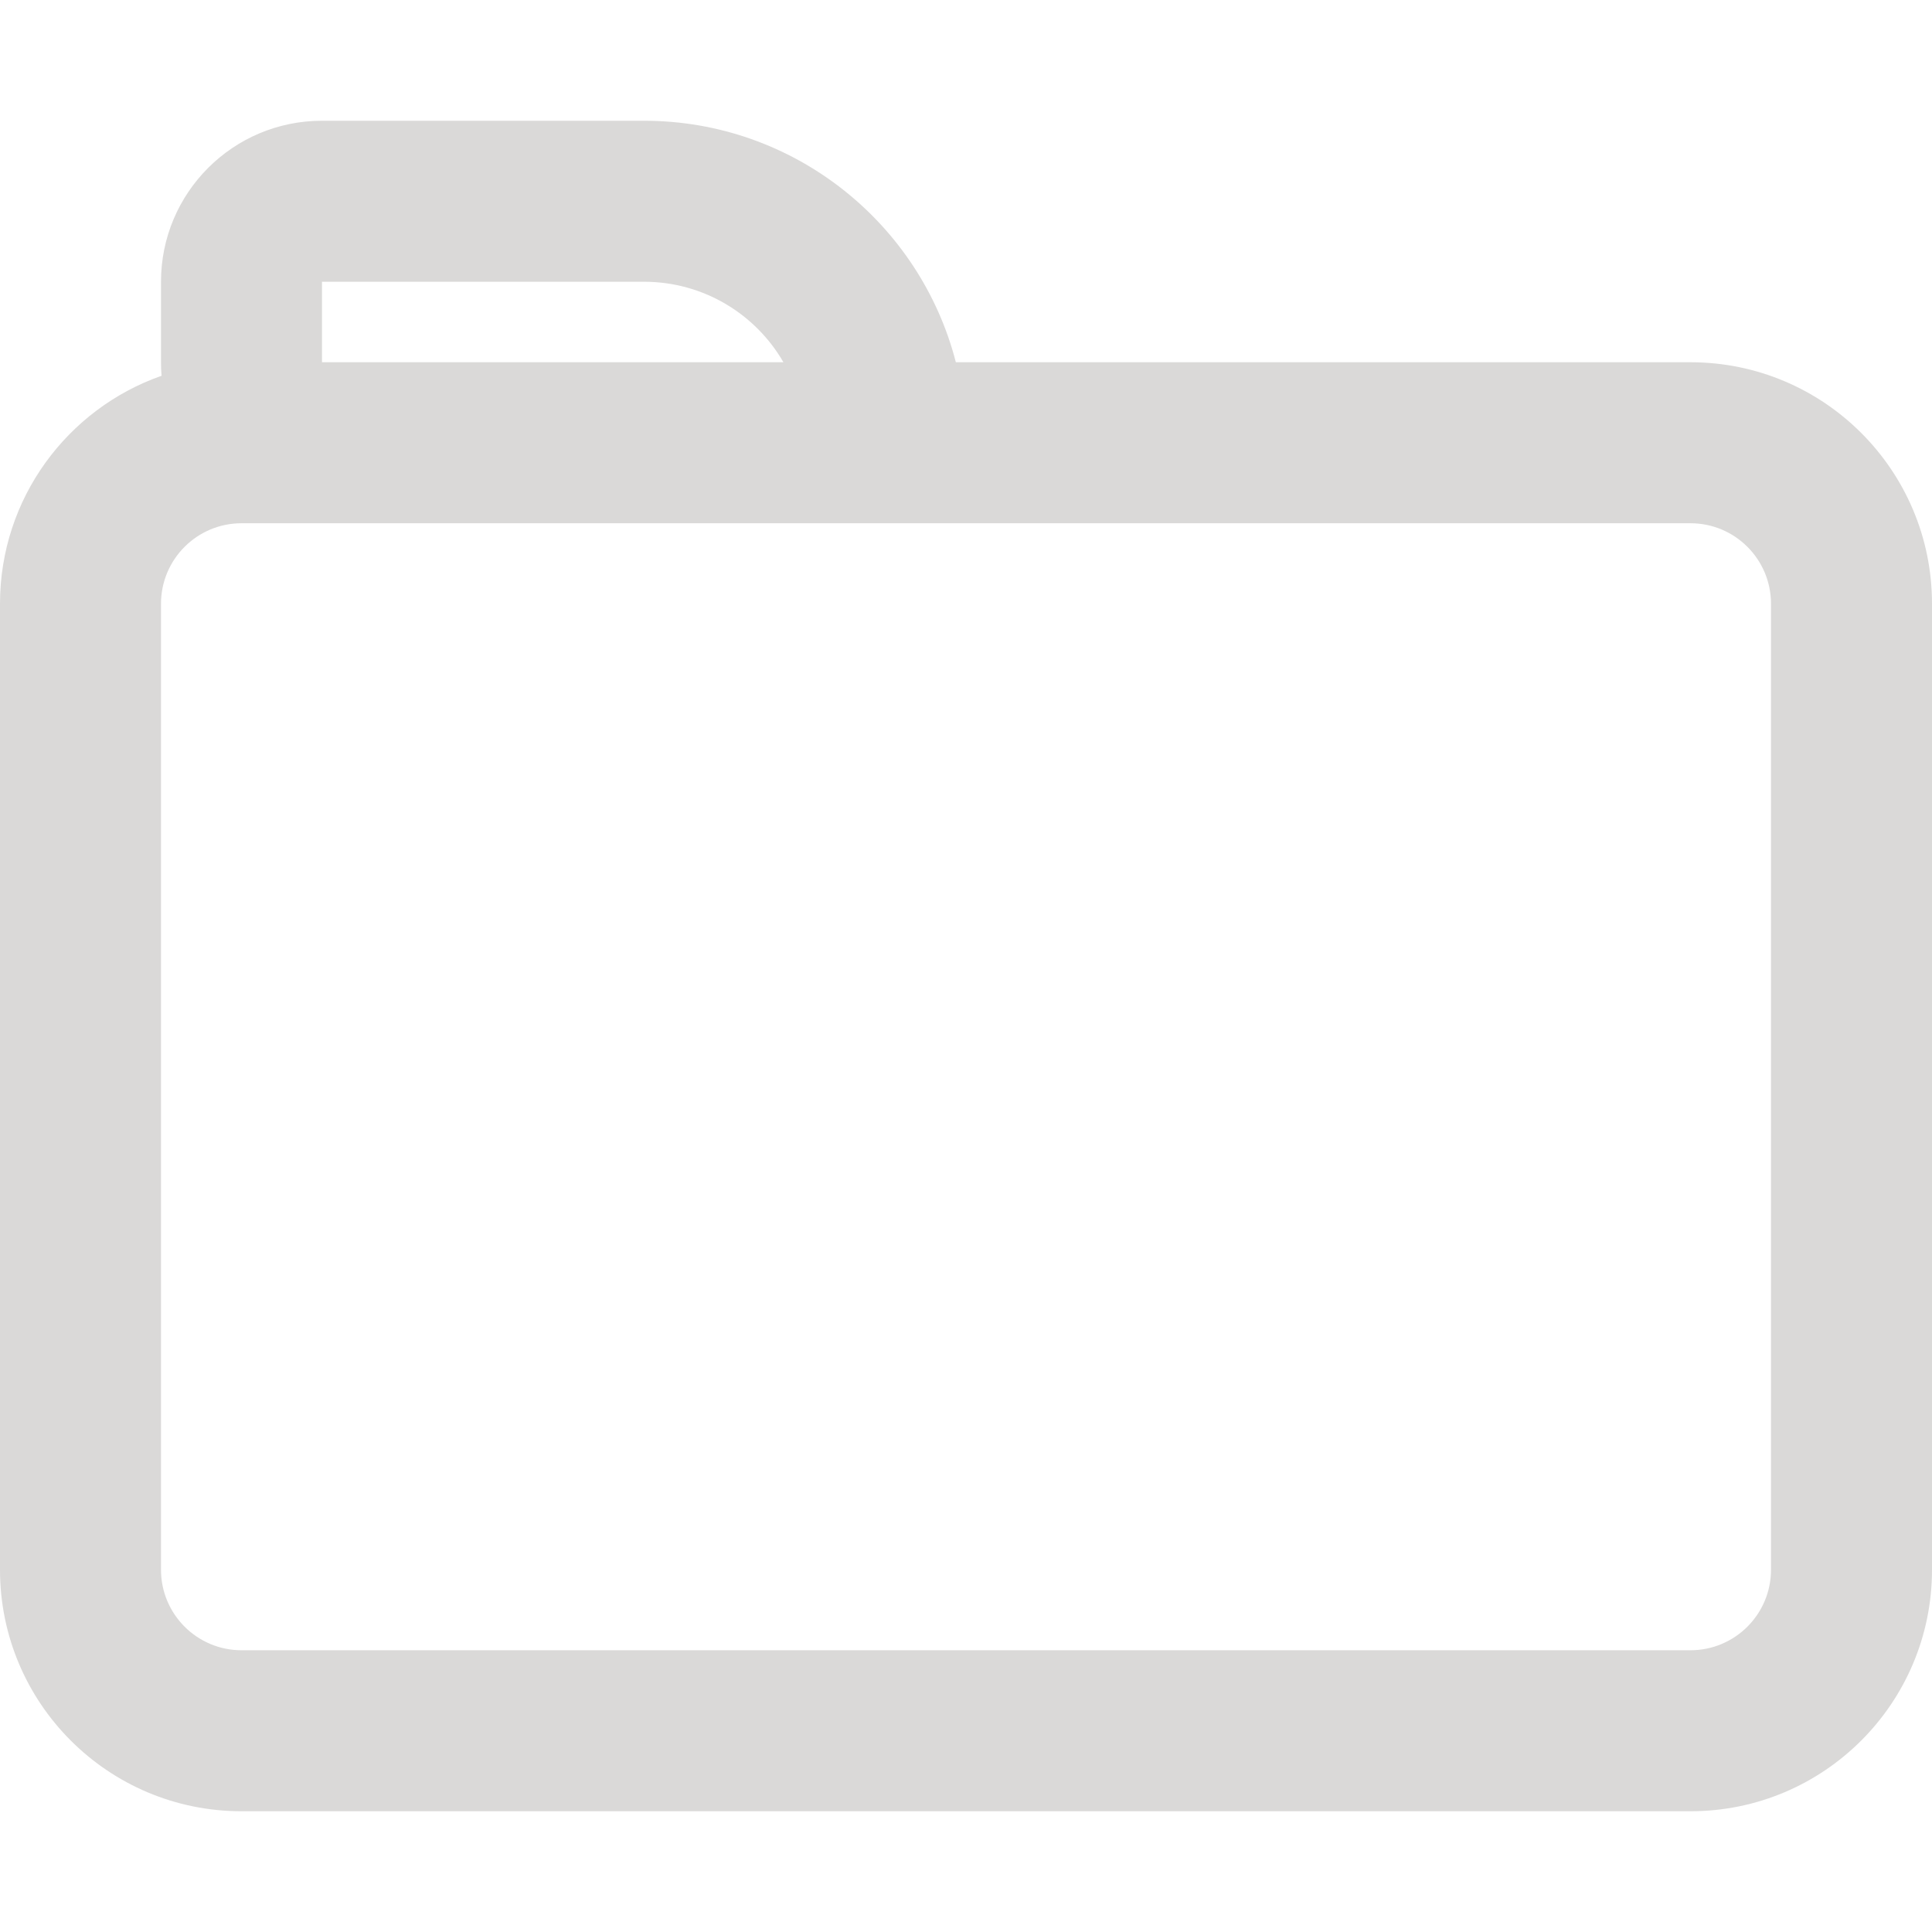
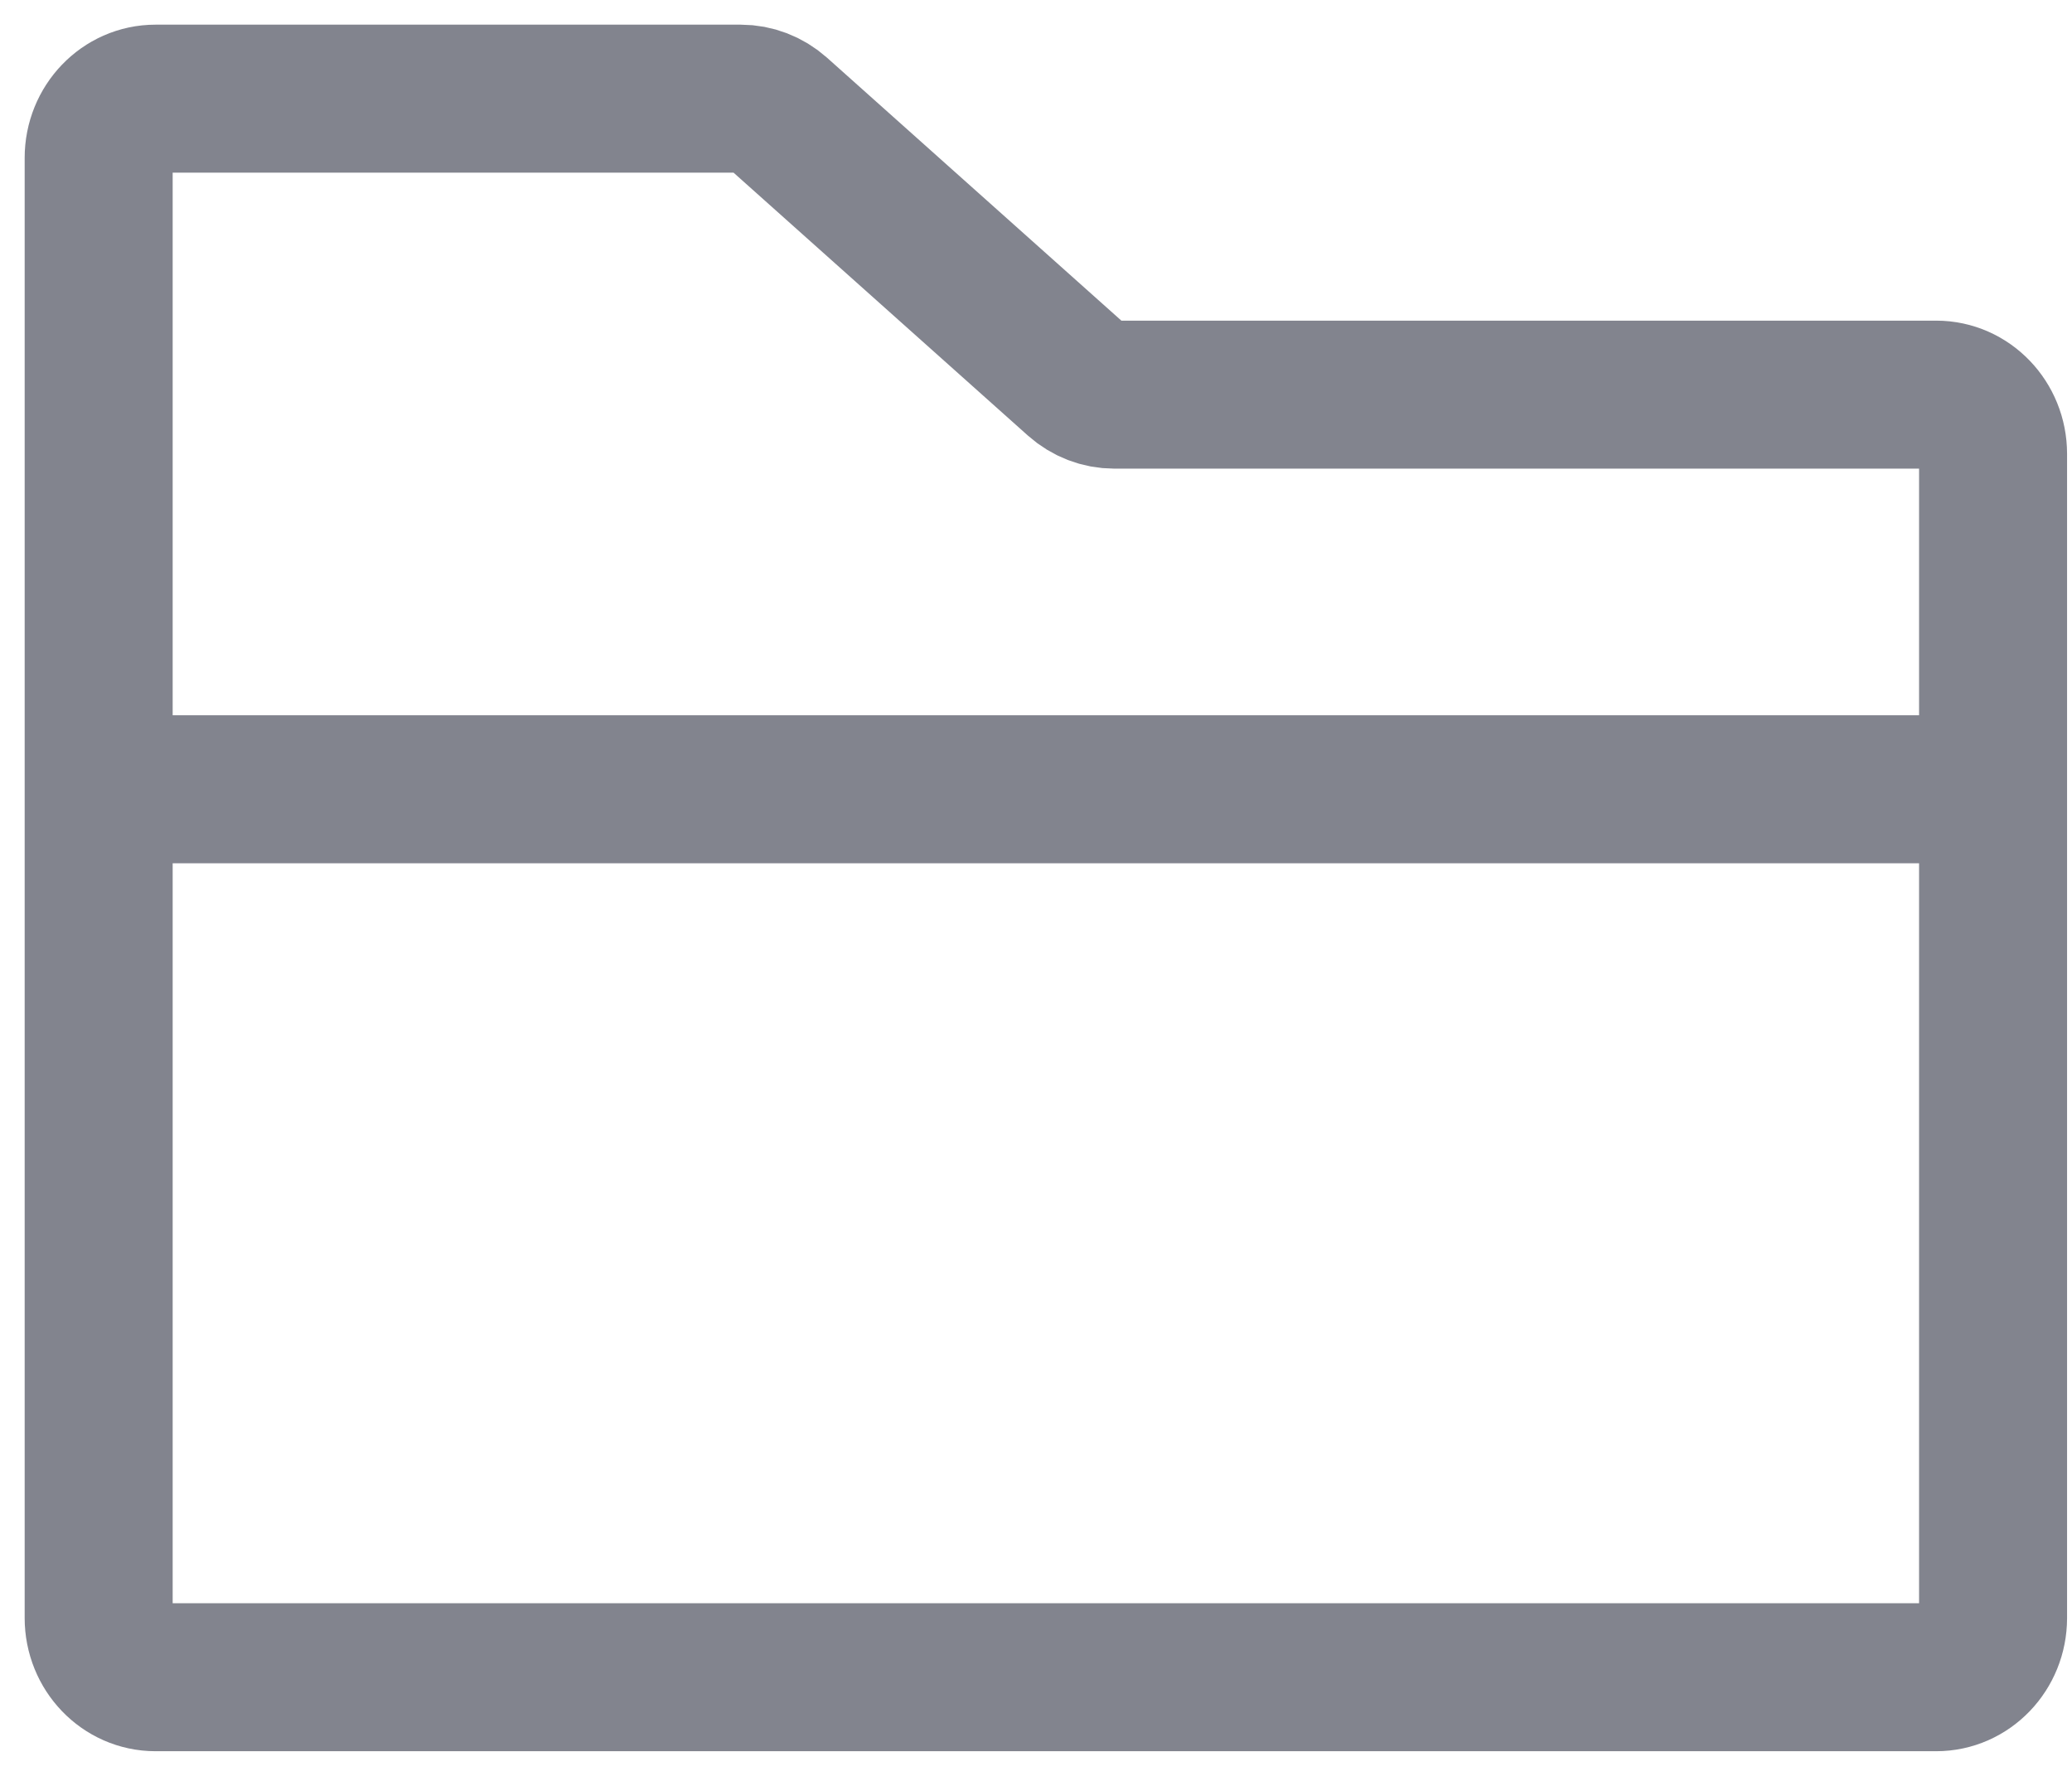
- <svg xmlns="http://www.w3.org/2000/svg" width="24" height="24" viewBox="0 0 24 24" fill="none">
-   <path fill-rule="evenodd" clip-rule="evenodd" d="M4 1.5C2.895 1.5 2 2.395 2 3.5V4.5C2 4.557 2.002 4.613 2.007 4.668C0.838 5.078 0 6.191 0 7.5V19.5C0 21.157 1.343 22.5 3 22.5H21C22.657 22.5 24 21.157 24 19.5V7.5C24 5.843 22.657 4.5 21 4.5H11.874C11.43 2.775 9.864 1.5 8 1.5H4ZM9.732 4.5C9.387 3.902 8.74 3.5 8 3.5H4V4.5H9.732ZM3 6.5C2.448 6.5 2 6.948 2 7.5V19.5C2 20.052 2.448 20.5 3 20.5H21C21.552 20.5 22 20.052 22 19.5V7.5C22 6.948 21.552 6.5 21 6.5H3Z" fill="#dad9d8" />
+ <svg xmlns="http://www.w3.org/2000/svg" width="21" height="18" viewBox="0 0 21 18" fill="none">
+   <path d="M1 8H20.2M1 8V1.6C1 1.269 1.258 1 1.576 1H7.507C7.644 1 7.777 1.051 7.882 1.144L10.918 3.856C11.023 3.949 11.156 4 11.293 4H19.624C19.942 4 20.2 4.269 20.2 4.6V8H1ZM1 8V16.4C1 16.731 1.258 17 1.576 17H19.624C19.942 17 20.2 16.731 20.2 16.4V8H1Z" stroke="#82848E" stroke-width="1.5" stroke-linecap="round" stroke-linejoin="round" />
</svg>
